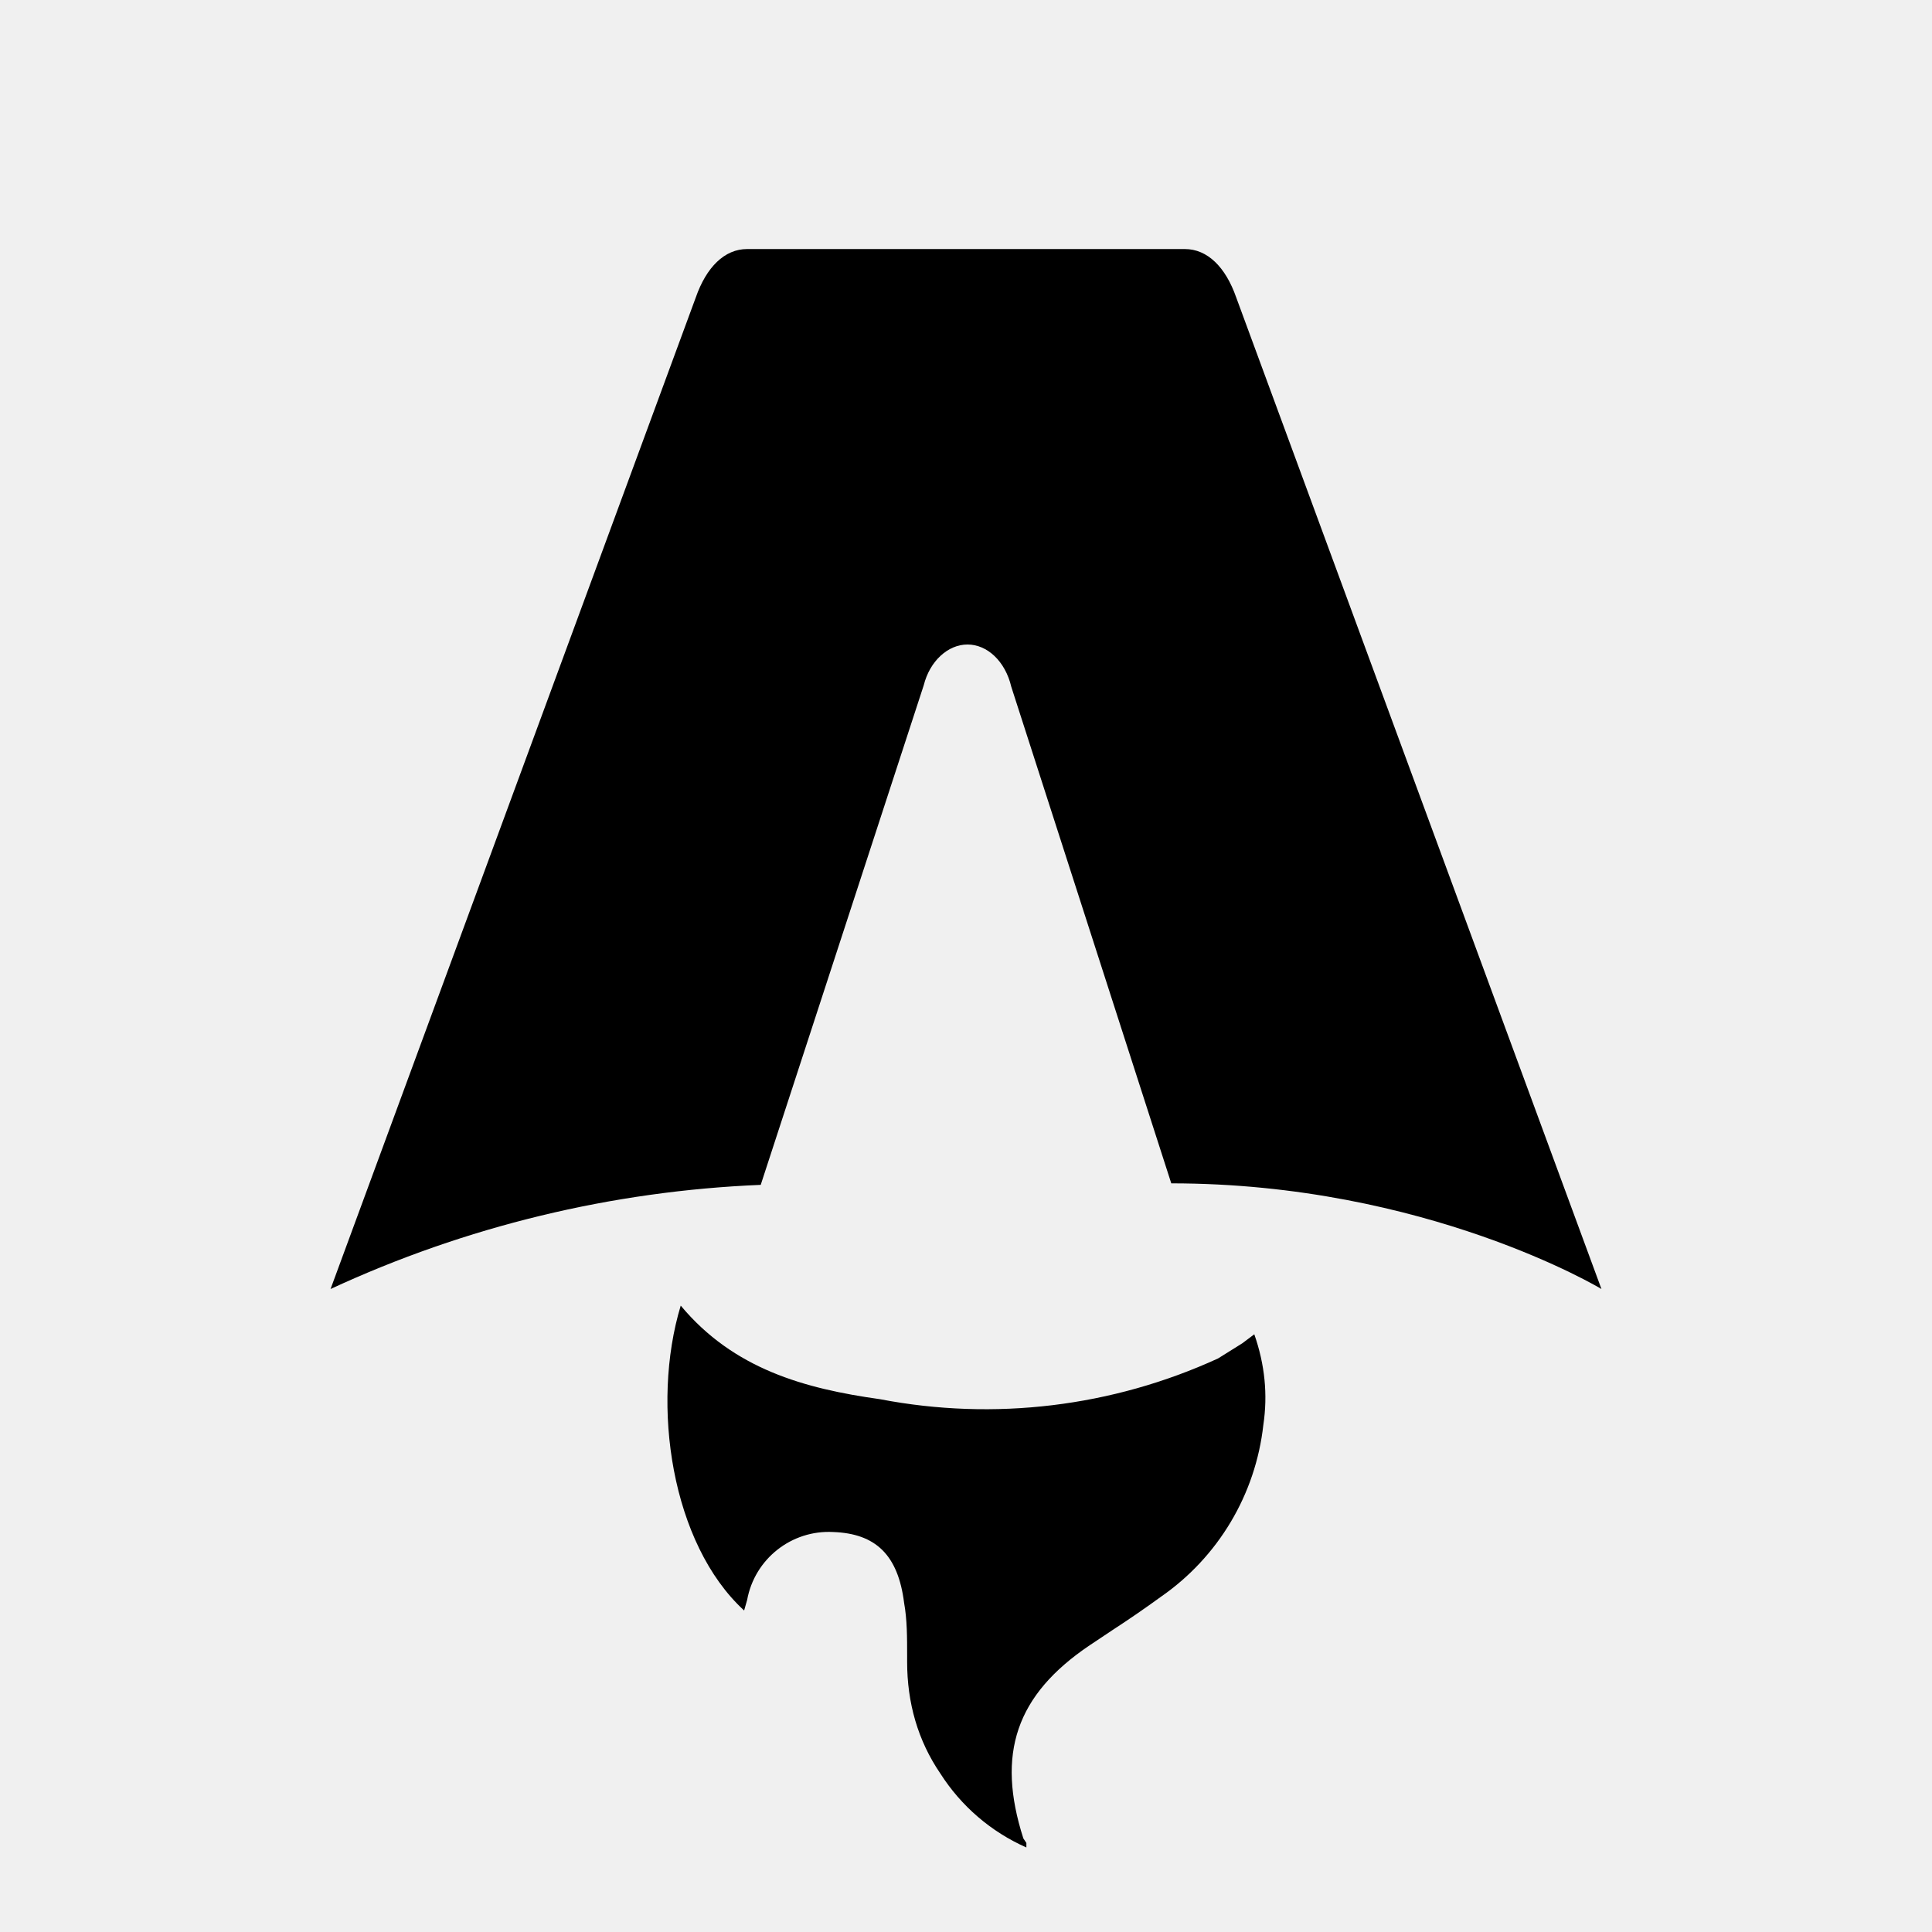
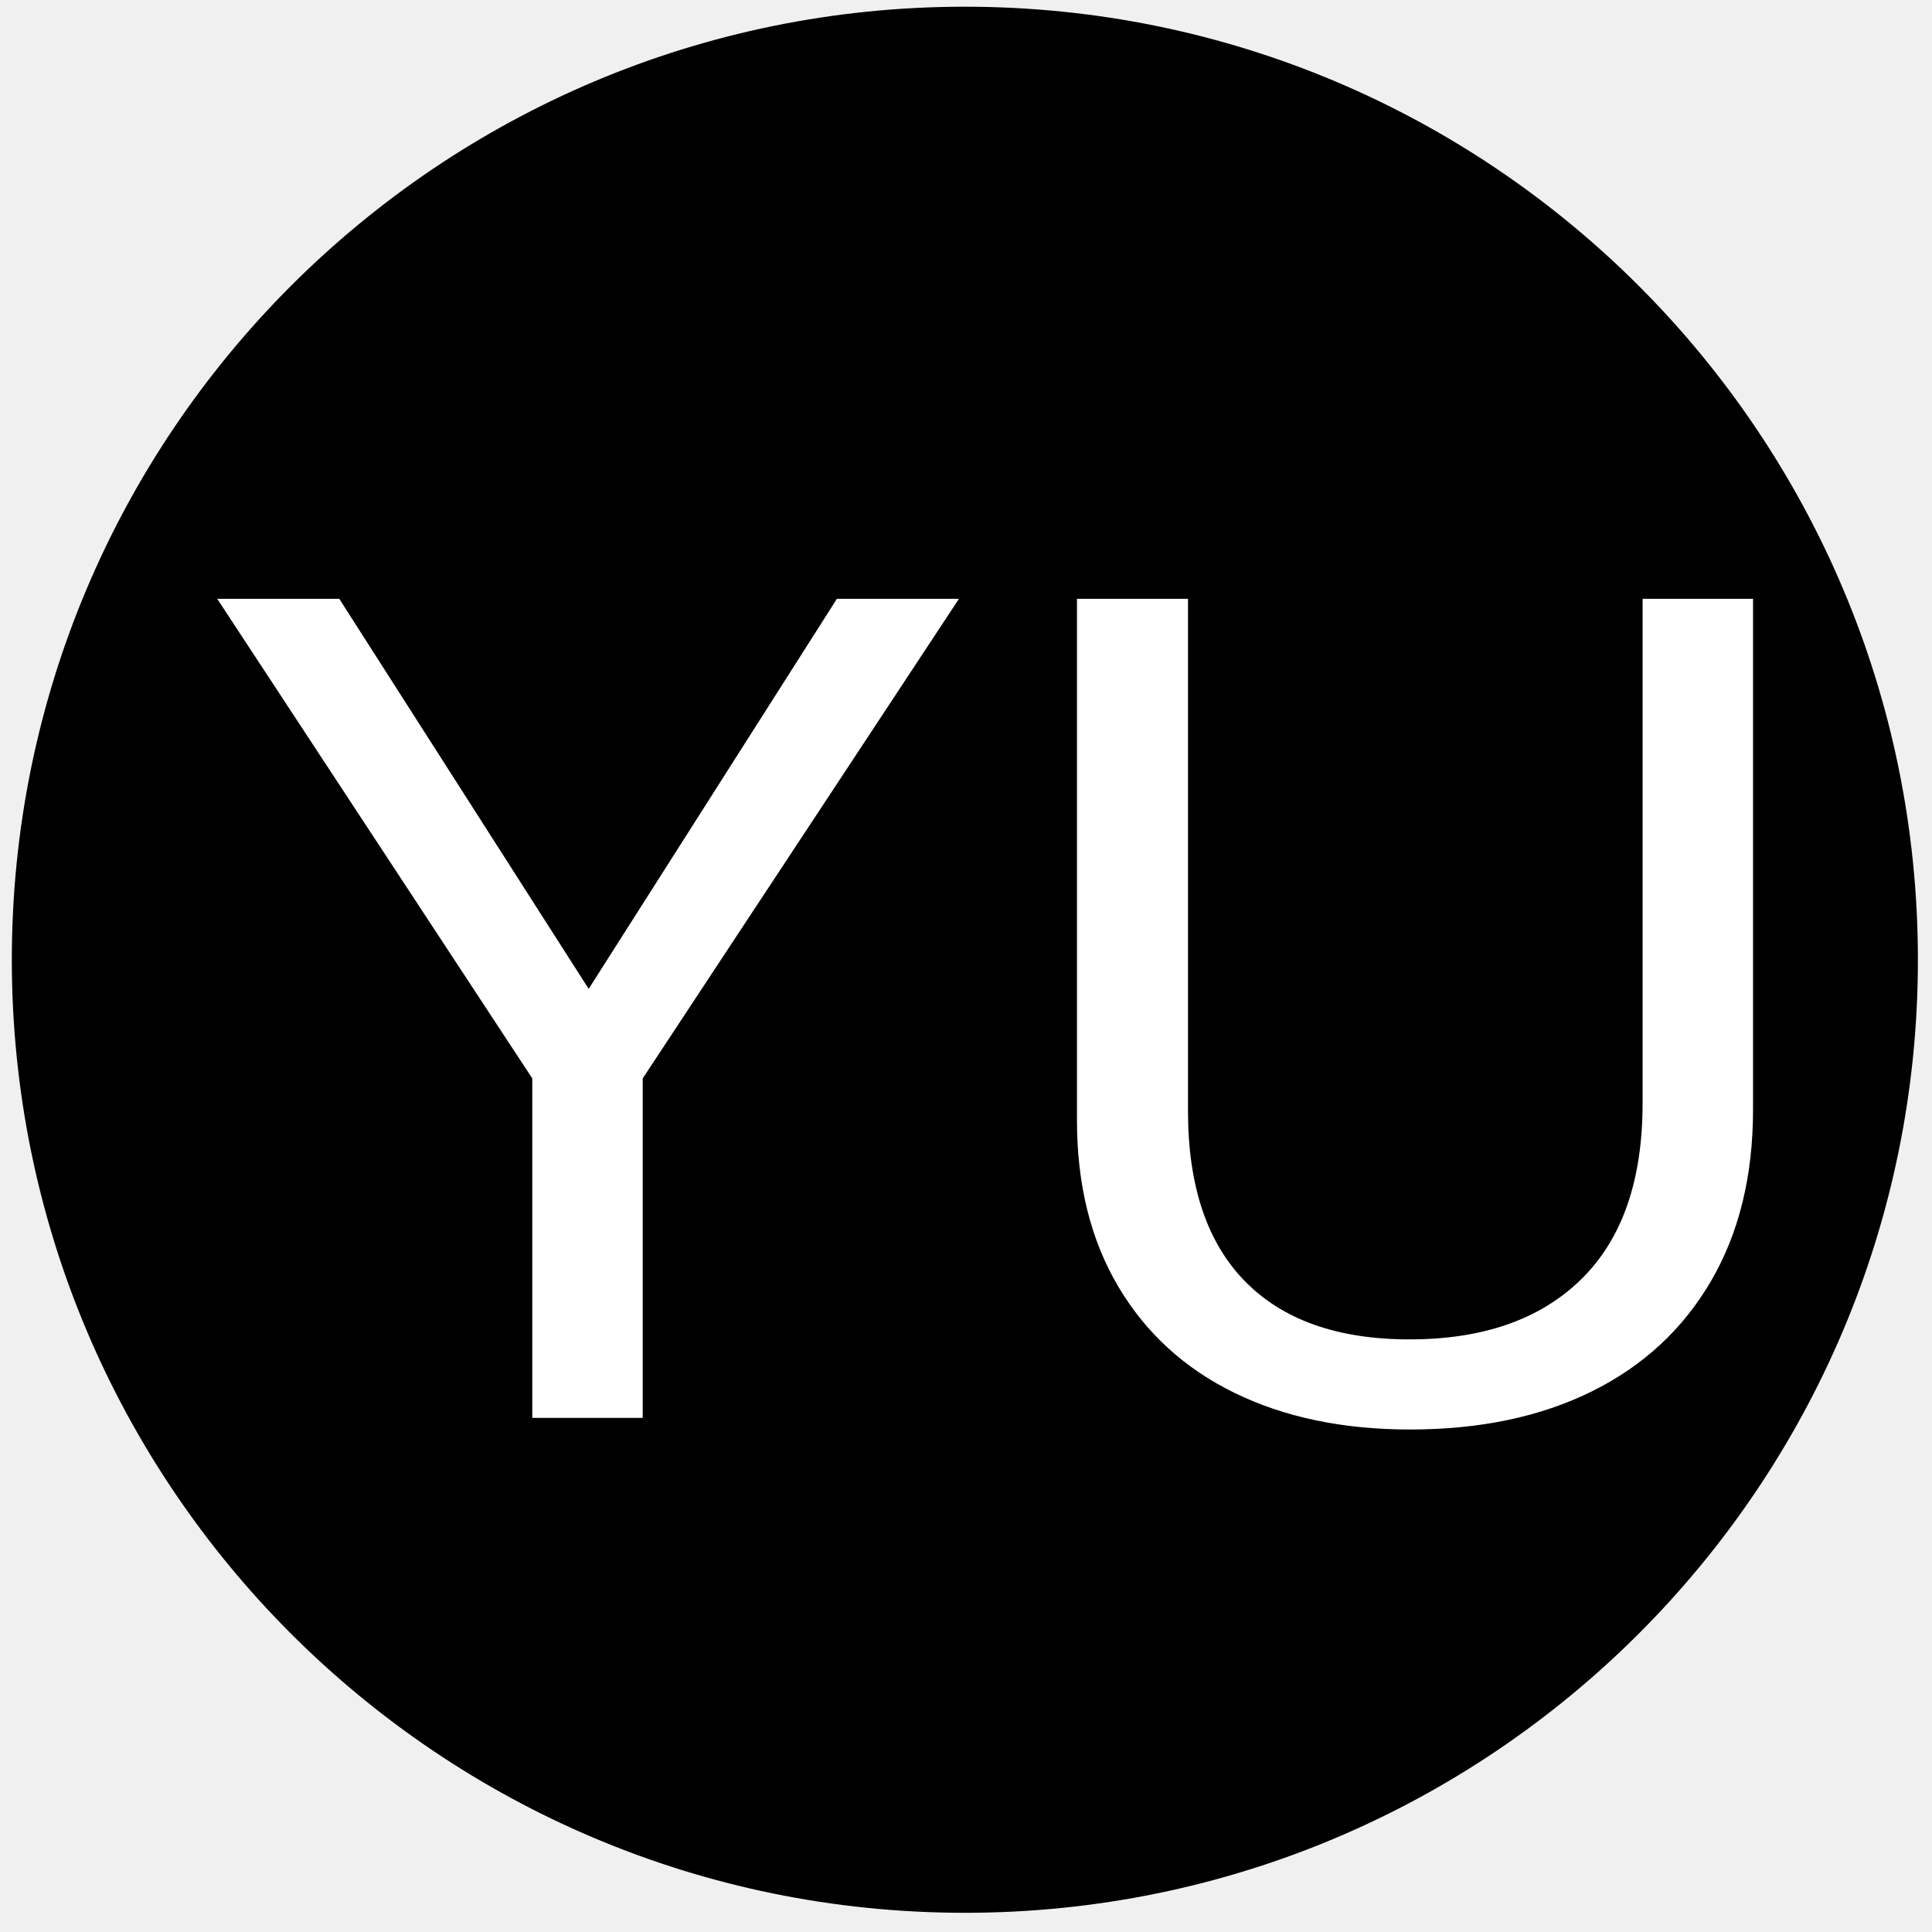
- <svg xmlns="http://www.w3.org/2000/svg" fill="none" viewBox="0 0 128 128">
-   <path d="M50.4 78.5a75.1 75.1 0 0 0-28.5 6.9l24.2-65.7c.7-2 1.9-3.2 3.4-3.2h29c1.5 0 2.7 1.2 3.4 3.2l24.2 65.7s-11.6-7-28.5-7L67 45.5c-.4-1.7-1.6-2.8-2.9-2.8-1.3 0-2.5 1.1-2.9 2.7L50.4 78.5Zm-1.1 28.2Zm-4.2-20.2c-2 6.6-.6 15.8 4.2 20.2a17.5 17.5 0 0 1 .2-.7 5.5 5.5 0 0 1 5.7-4.5c2.8.1 4.3 1.5 4.7 4.7.2 1.1.2 2.3.2 3.5v.4c0 2.7.7 5.2 2.2 7.4a13 13 0 0 0 5.7 4.9v-.3l-.2-.3c-1.8-5.6-.5-9.5 4.4-12.8l1.5-1a73 73 0 0 0 3.2-2.2 16 16 0 0 0 6.8-11.4c.3-2 .1-4-.6-6l-.8.6-1.6 1a37 37 0 0 1-22.4 2.7c-5-.7-9.7-2-13.2-6.2Z" />
-   <style>
-         path { fill: #000; }
-         @media (prefers-color-scheme: dark) {
-             path { fill: #FFF; }
-         }
-     </style>
+ <svg xmlns="http://www.w3.org/2000/svg" width="100%" height="100%" viewBox="0 0 1080 1080" version="1.1" xml:space="preserve" style="fill-rule:evenodd;clip-rule:evenodd;stroke-linejoin:round;stroke-miterlimit:2;">
+   <g transform="matrix(1.08819,0,0,1.08819,-38.9284,-77.0221)">
+     <circle cx="531.429" cy="563.81" r="489.581" />
+   </g>
+   <g transform="matrix(0.869007,0,0,0.869007,-200.249,76.3314)">
+     <g transform="matrix(765.831,0,0,765.831,1417.2,824.238)">
+         </g>
+     <text x="353.333px" y="824.238px" style="font-family:'ArialMT', 'Arial', sans-serif;font-size:765.831px;fill:white;">YU</text>
+   </g>
</svg>
